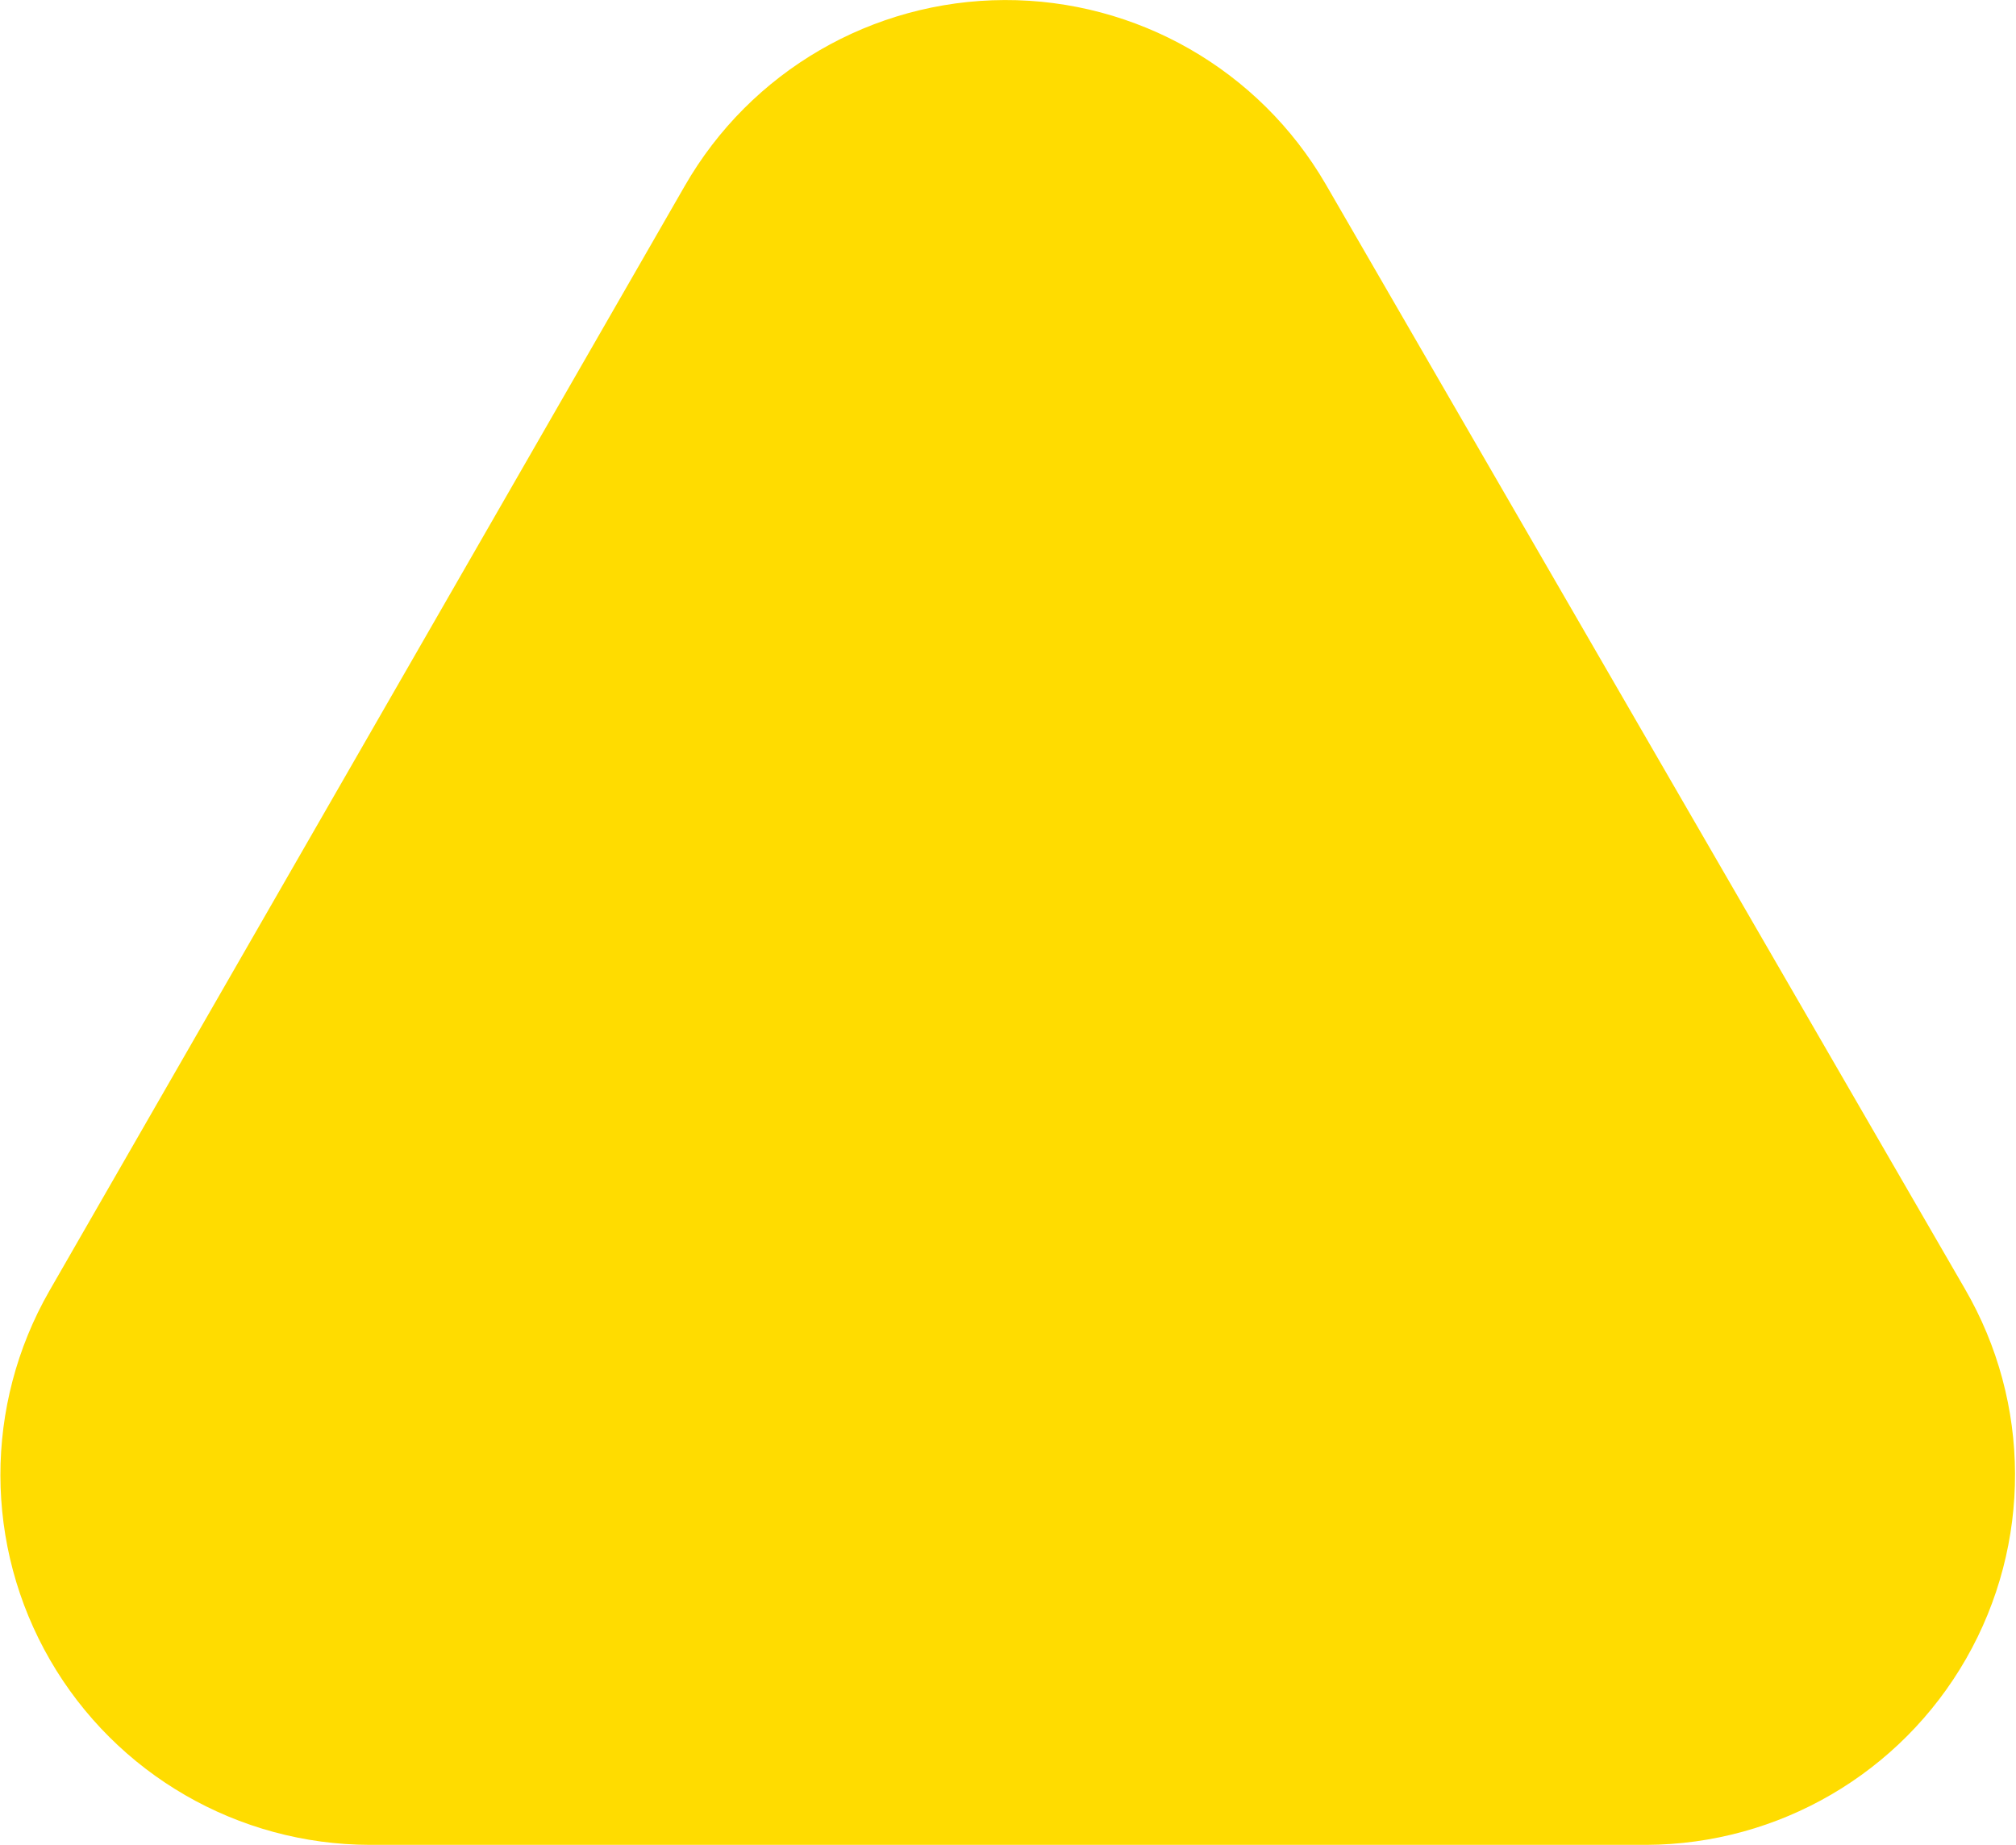
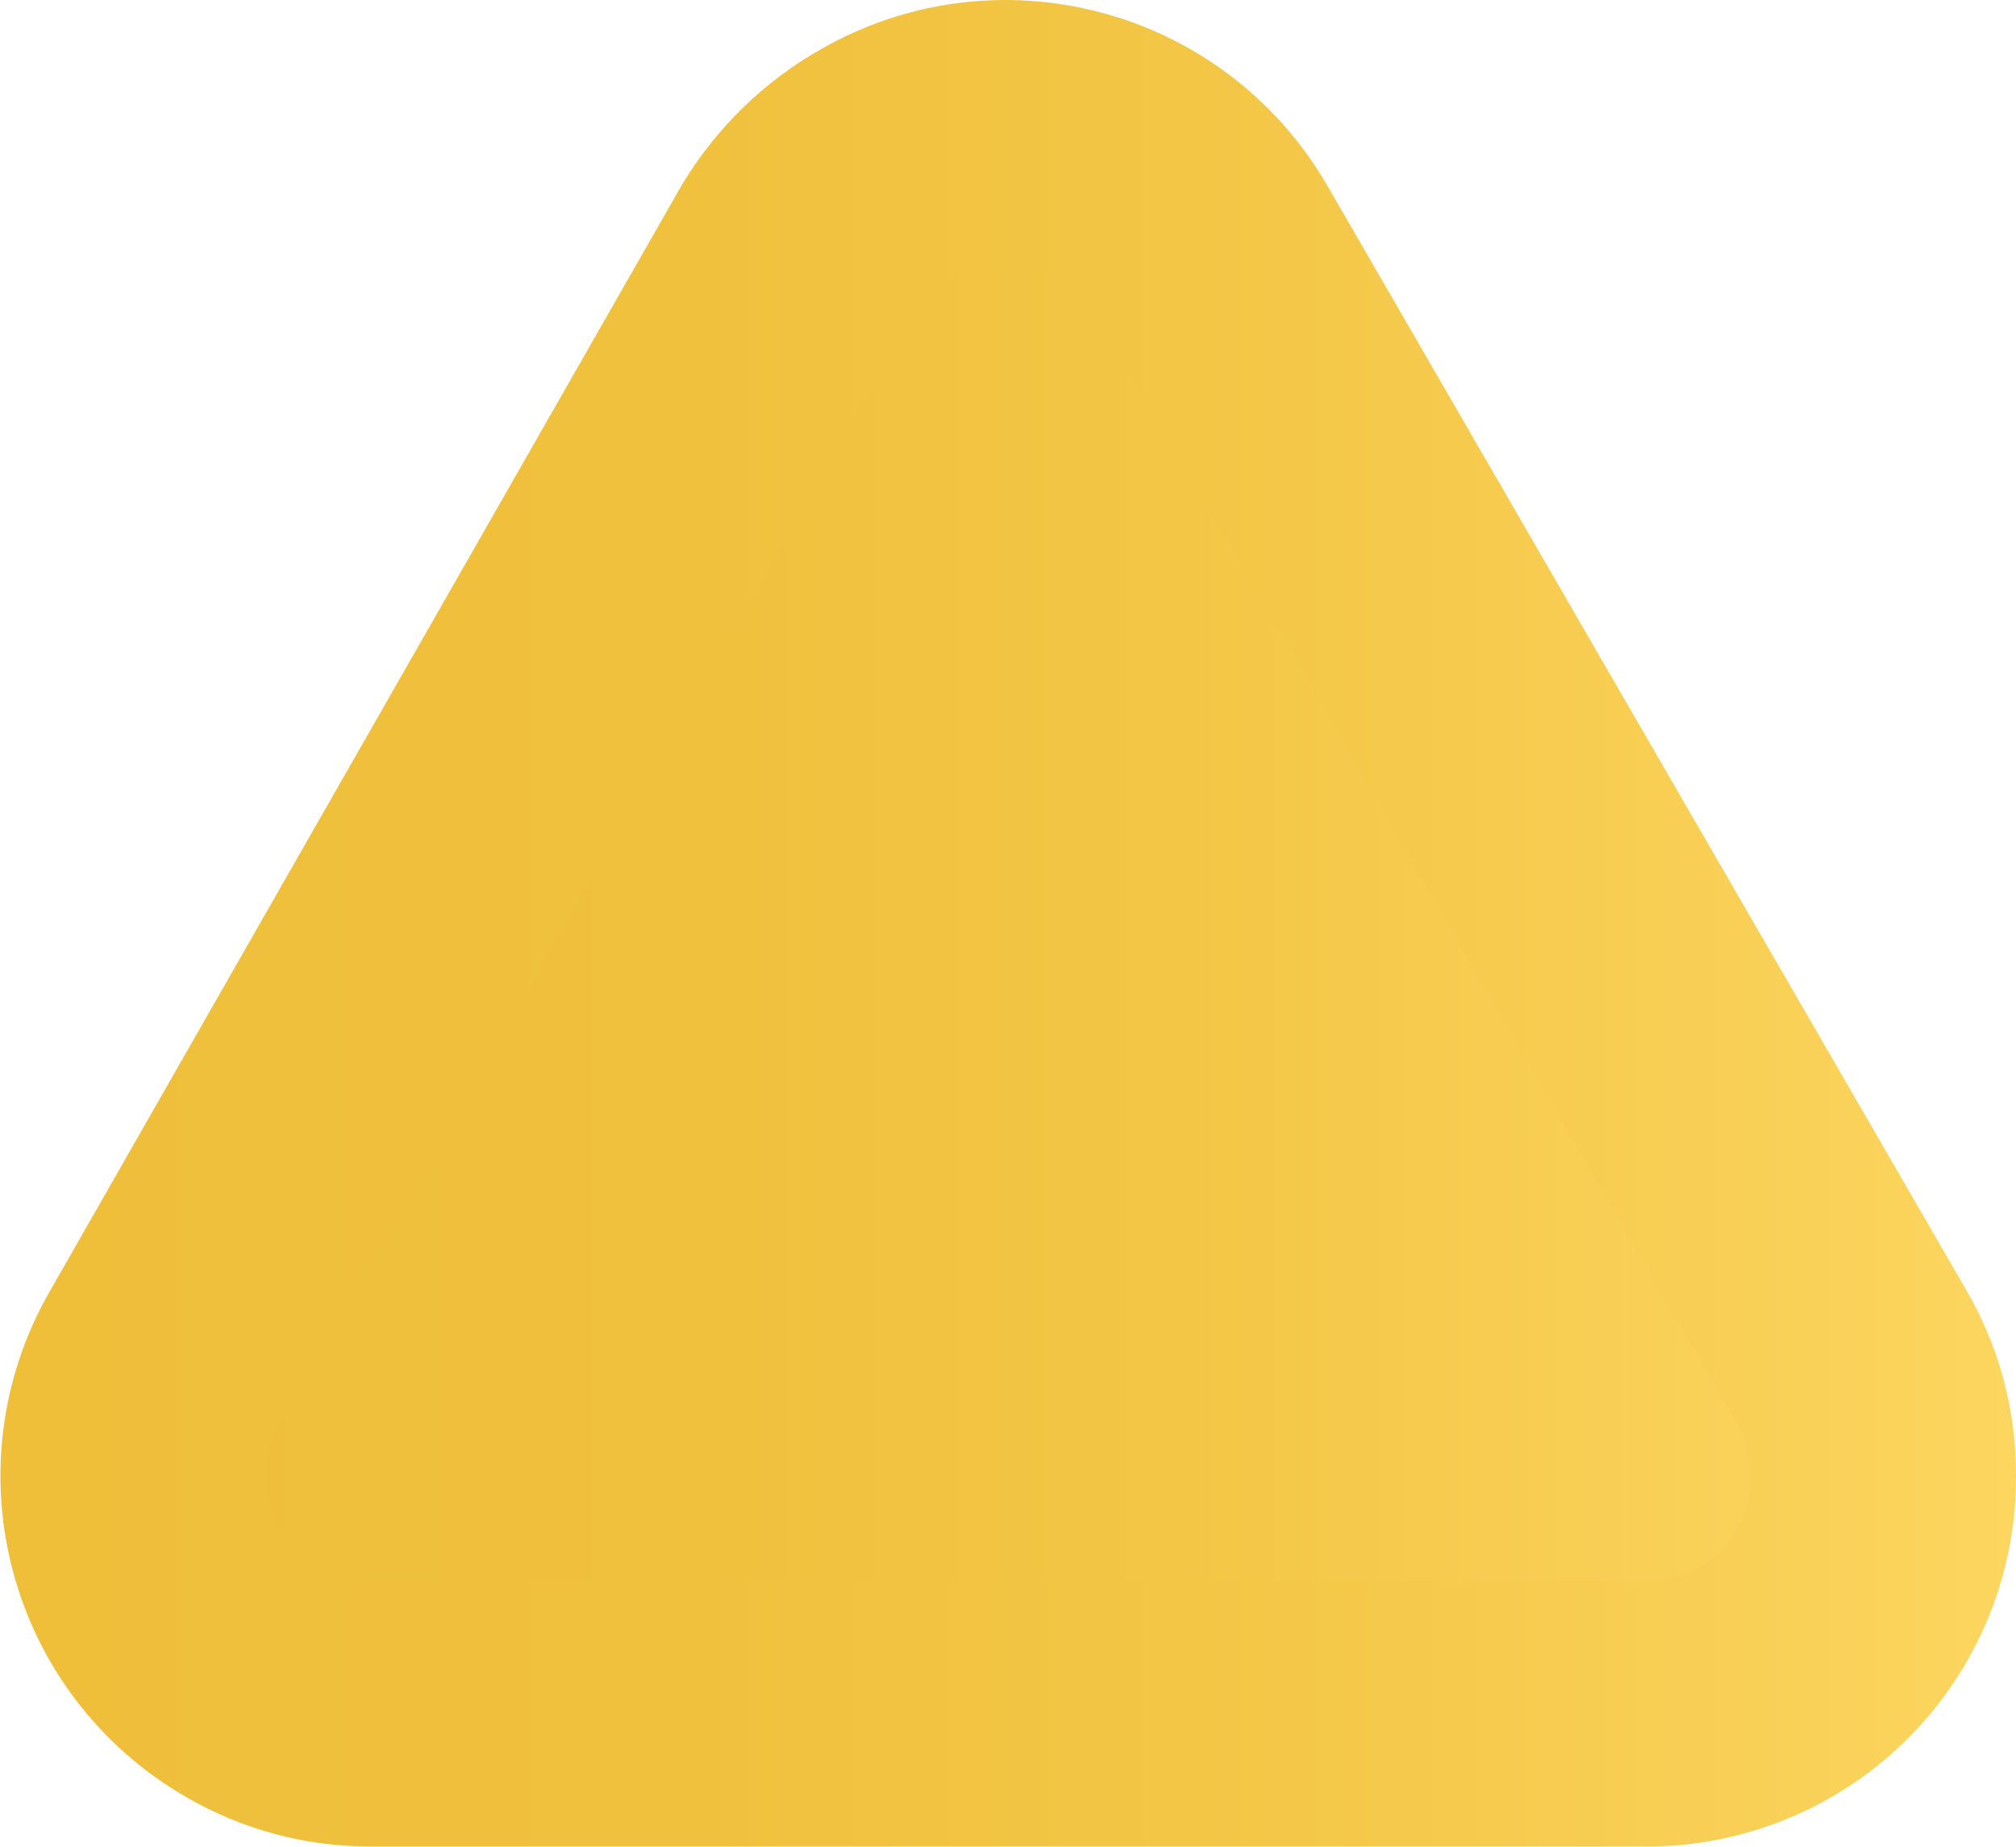
- <svg xmlns="http://www.w3.org/2000/svg" xmlns:xlink="http://www.w3.org/1999/xlink" id="Layer_1" data-name="Layer 1" viewBox="0 0 15.2 13.91" version="1.1">
-   <defs id="defs3">
-     <style id="style5">.cls-1{stroke-miterlimit:10;stroke-width:2px;fill:url(#linear-gradient);stroke:url(#linear-gradient-2);}</style>
-     <linearGradient id="linear-gradient" x1="2.15" y1="6.3" x2="15.35" y2="6.3" gradientTransform="translate(-0.41 0.58) rotate(-0.09)" gradientUnits="userSpaceOnUse">
-       <stop offset="0" stop-color="#f54e2d" id="stop8" />
-       <stop offset="0.34" stop-color="#f65130" id="stop10" />
-       <stop offset="0.64" stop-color="#f9593b" id="stop12" />
-       <stop offset="0.91" stop-color="#fd674c" id="stop14" />
-       <stop offset="1" stop-color="#ff6d54" id="stop16" />
+ <svg xmlns="http://www.w3.org/2000/svg" xmlns:xlink="http://www.w3.org/1999/xlink" id="Layer_1" data-name="Layer 1" viewBox="0 0 15.19 13.91">
+   <defs>
+     <style>.cls-1{stroke-miterlimit:10;stroke-width:2px;fill:url(#linear-gradient);stroke:url(#linear-gradient-2);}</style>
+     <linearGradient id="linear-gradient" x1="1" y1="6.96" x2="14.19" y2="6.96" gradientUnits="userSpaceOnUse">
+       <stop offset="0" stop-color="#efbf3a" />
+       <stop offset="0.35" stop-color="#f0c13d" />
+       <stop offset="0.64" stop-color="#f4c748" />
+       <stop offset="0.92" stop-color="#fad259" />
+       <stop offset="1" stop-color="#fcd660" />
    </linearGradient>
-     <linearGradient id="linear-gradient-2" x1="1.15" y1="6.3" x2="16.35" y2="6.3" xlink:href="#linear-gradient" />
+     <linearGradient id="linear-gradient-2" x1="0" y1="6.96" x2="15.19" y2="6.96" xlink:href="#linear-gradient" />
  </defs>
-   <path class="cls-1" d="M6.79,1.81,2,10.14a1.79,1.79,0,0,0,1.55,2.68h9.62a1.79,1.79,0,0,0,1.54-2.69L9.89,1.8A1.79,1.79,0,0,0,6.79,1.81Z" transform="translate(-0.76 0.09)" id="path21" style="fill:#ffdc00;fill-opacity:1;stroke:#ffdc00;stroke-opacity:1" />
+   <path class="cls-1" d="M6,1.9,1.24,10.23a1.79,1.79,0,0,0,.66,2.44,1.75,1.75,0,0,0,.89.24h9.62a1.78,1.78,0,0,0,1.78-1.8,1.75,1.75,0,0,0-.24-.89L9.13,1.89a1.8,1.8,0,0,0-2.45-.65A1.87,1.87,0,0,0,6,1.9Z" transform="translate(0 0)" />
</svg>
